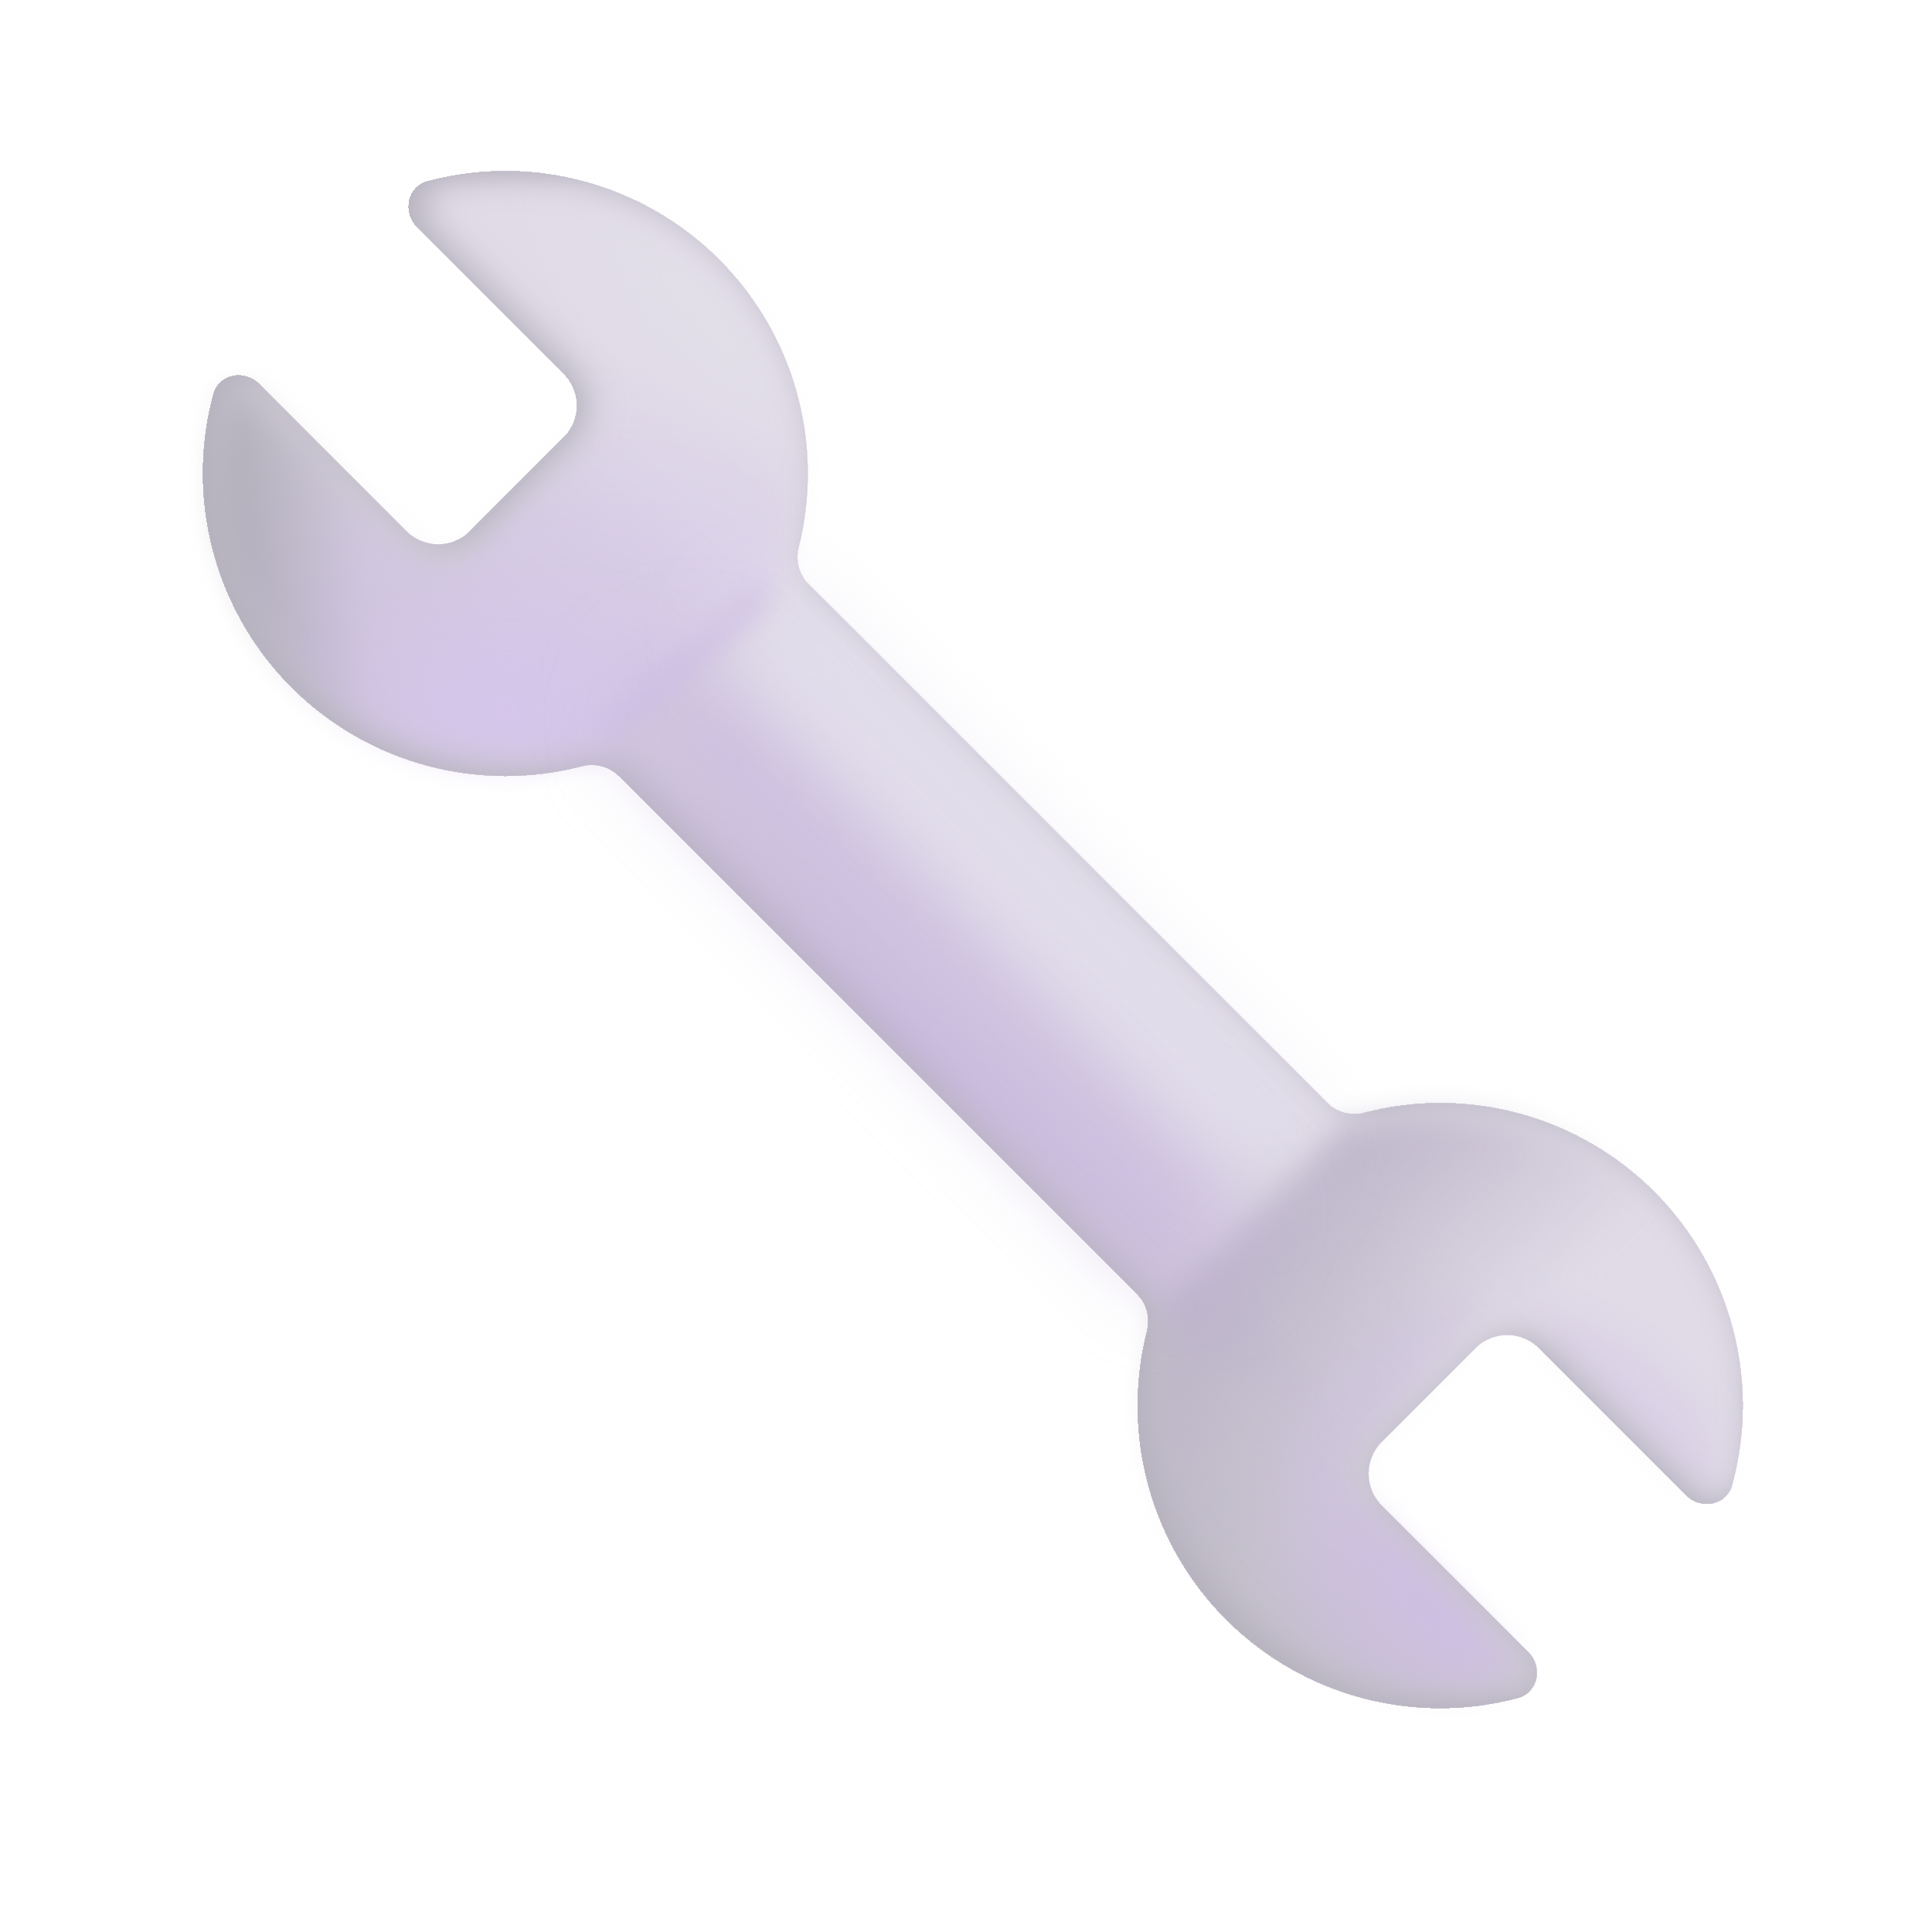
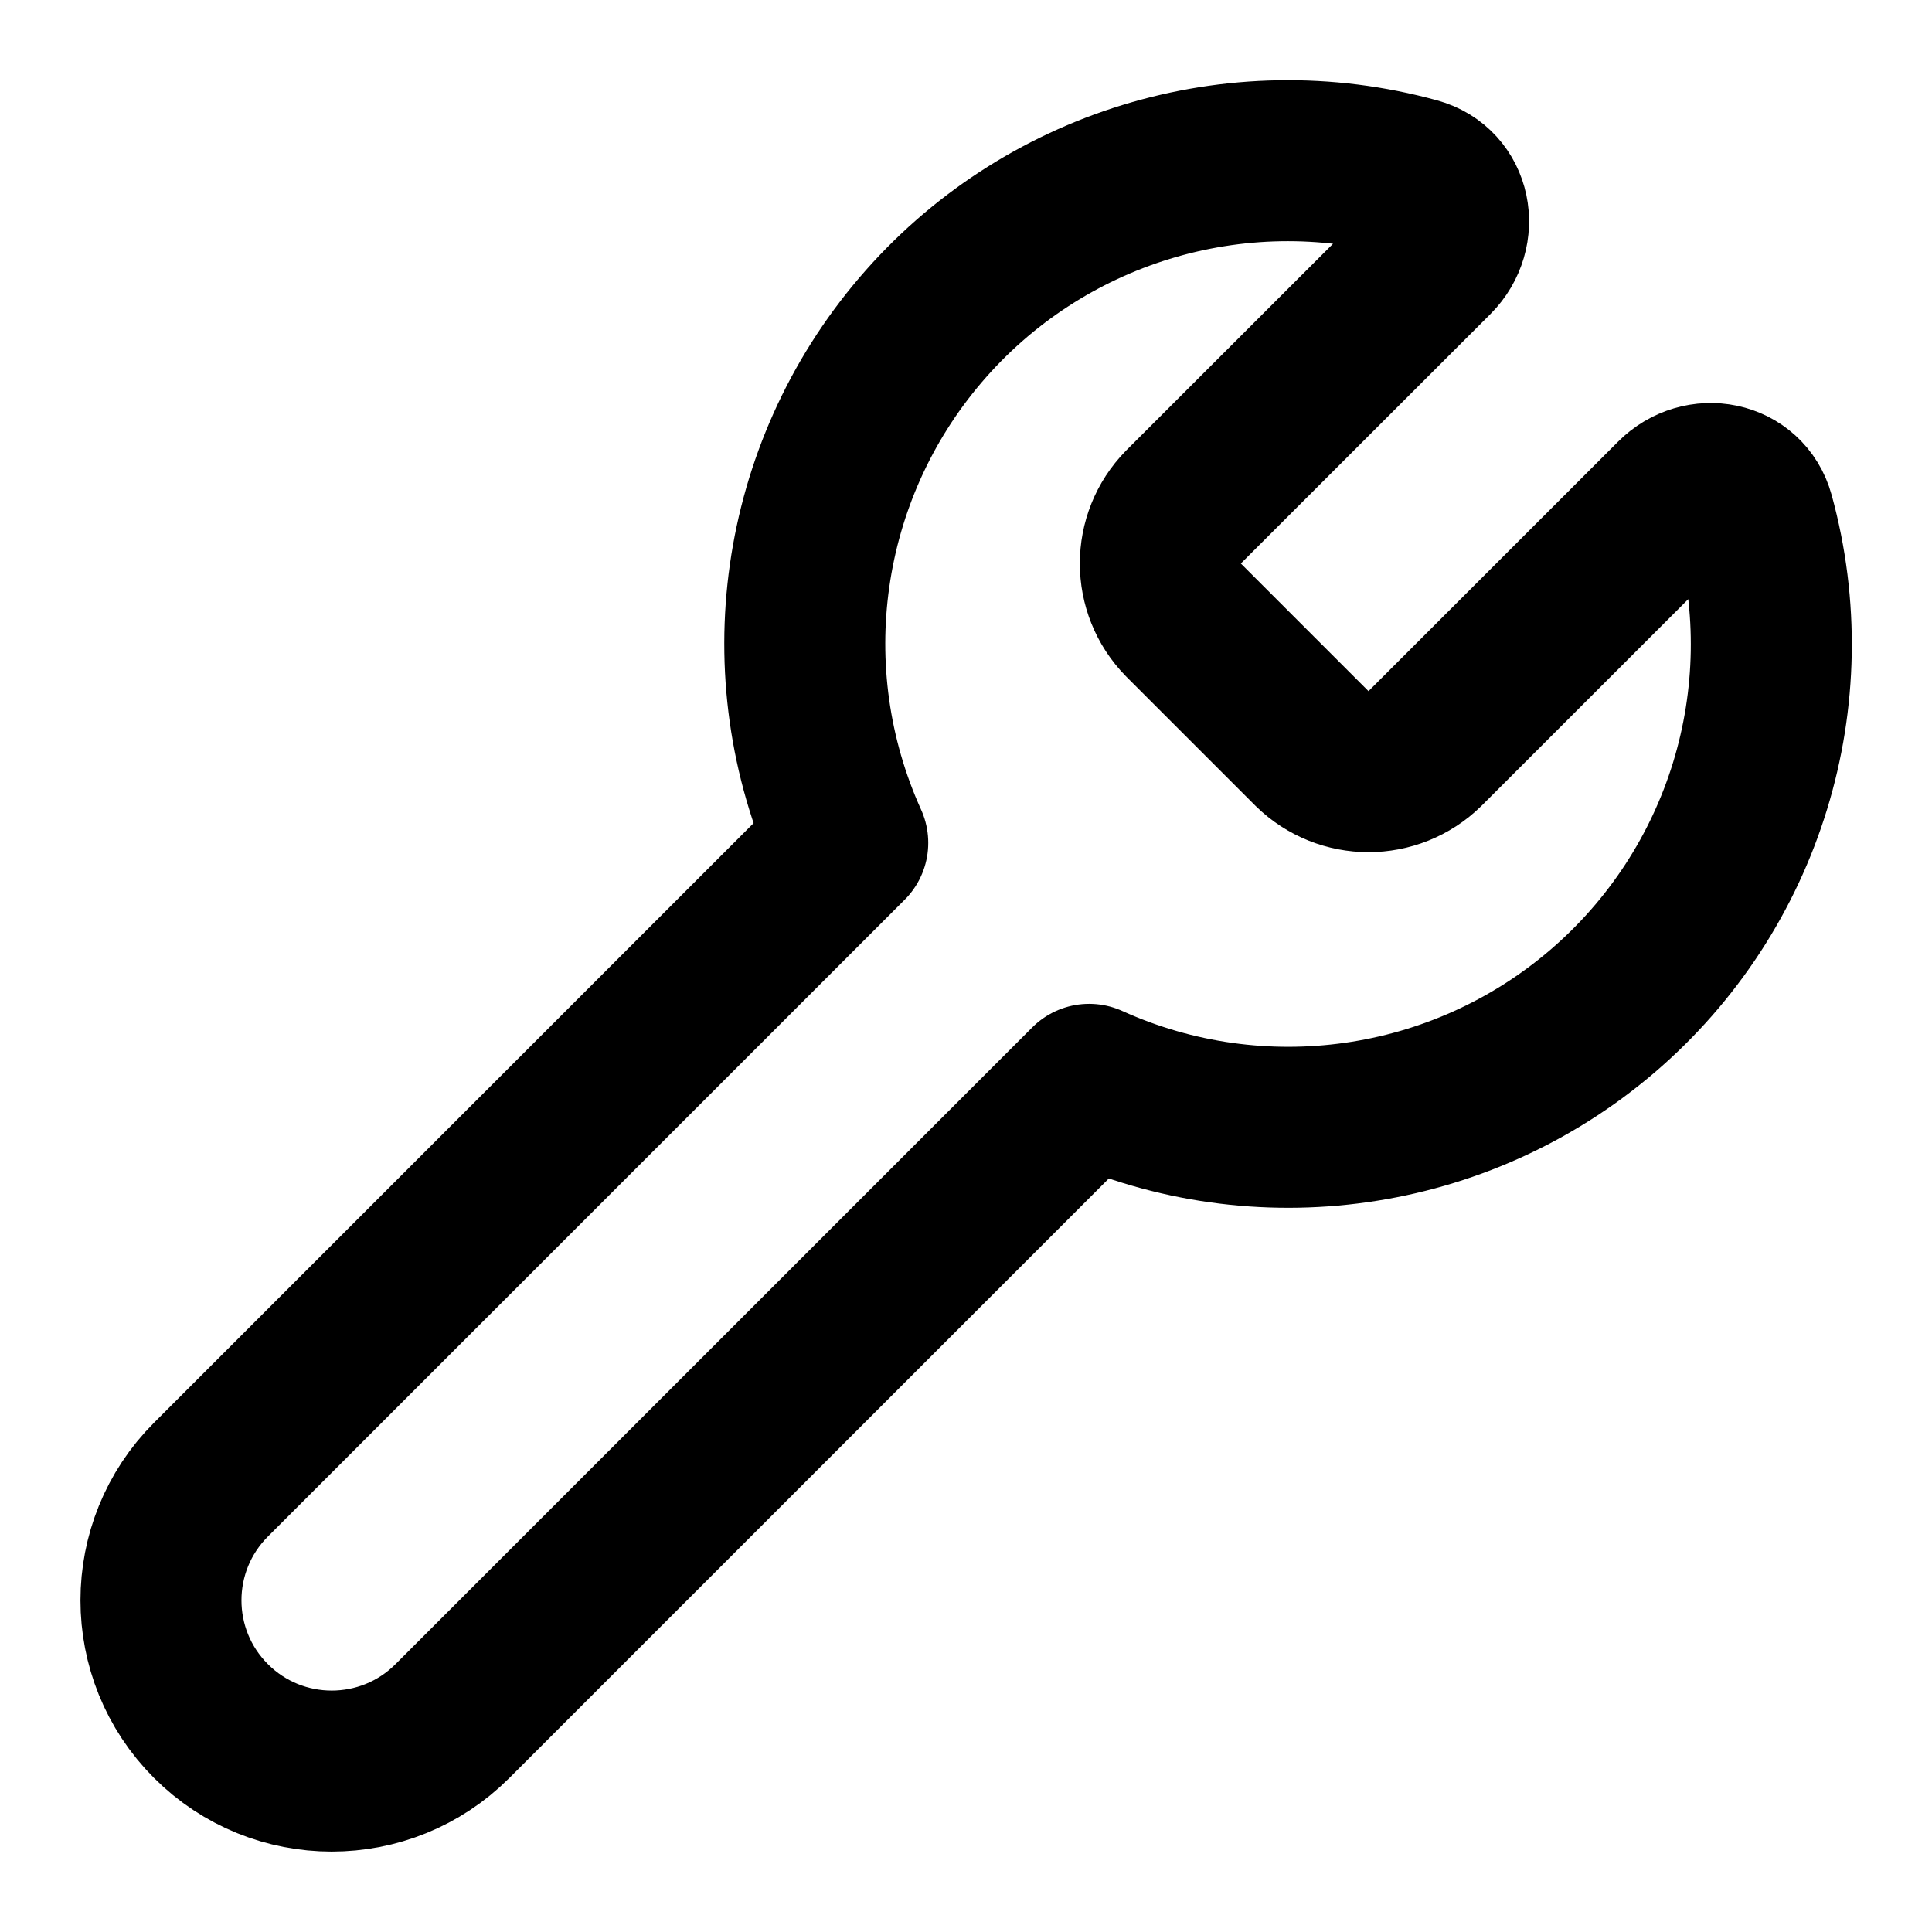
- <svg xmlns="http://www.w3.org/2000/svg" fill="none" viewBox="0 0 32 32">
-   <g filter="url(#fe-wrench-a)">
-     <path fill="url(#fe-wrench-b)" d="M7.09 3.003c-.342.09-.425.511-.175.761l2.424 2.424a.75.75 0 0 1 0 1.06l-1.55 1.55a.75.75 0 0 1-1.06 0L4.297 6.364c-.25-.25-.67-.168-.762.173a5.014 5.014 0 0 0 4.836 6.315 5 5 0 0 0 1.258-.16.65.65 0 0 1 .622.158l8.589 8.588c.16.161.214.398.158.618a5.008 5.008 0 0 0 6.138 6.068c.342-.09.425-.512.175-.762l-2.424-2.423a.75.75 0 0 1 0-1.06l1.549-1.55a.75.75 0 0 1 1.06 0l2.433 2.433c.25.25.67.167.762-.173a5.008 5.008 0 0 0-6.083-6.159.65.65 0 0 1-.621-.157l-8.598-8.598a.65.65 0 0 1-.159-.616q.147-.586.149-1.215a5.008 5.008 0 0 0-6.29-4.842" />
-     <path fill="url(#fe-wrench-c)" d="M7.09 3.003c-.342.09-.425.511-.175.761l2.424 2.424a.75.75 0 0 1 0 1.06l-1.55 1.55a.75.75 0 0 1-1.06 0L4.297 6.364c-.25-.25-.67-.168-.762.173a5.014 5.014 0 0 0 4.836 6.315 5 5 0 0 0 1.258-.16.65.65 0 0 1 .622.158l8.589 8.588c.16.161.214.398.158.618a5.008 5.008 0 0 0 6.138 6.068c.342-.09.425-.512.175-.762l-2.424-2.423a.75.75 0 0 1 0-1.06l1.549-1.55a.75.75 0 0 1 1.06 0l2.433 2.433c.25.25.67.167.762-.173a5.008 5.008 0 0 0-6.083-6.159.65.65 0 0 1-.621-.157l-8.598-8.598a.65.65 0 0 1-.159-.616q.147-.586.149-1.215a5.008 5.008 0 0 0-6.29-4.842" />
-   </g>
-   <g filter="url(#fe-wrench-d)">
-     <path fill="url(#fe-wrench-e)" d="M13.025 9.525a.63.63 0 0 1-.064-.47q.139-.553.14-1.147a4.73 4.73 0 0 0-4.73-4.731c-.24 0-1.69-.209-.91.571L9.742 6.28a.71.71 0 0 1 0 1.002L7.82 9.217a.71.71 0 0 1-1.002 0L4.336 6.764c-.236-.236-.447-.413-.533-.092a4.737 4.737 0 0 0 4.568 5.966q.617-.002 1.189-.15a.64.64 0 0 1 .402.025z" />
-     <path fill="url(#fe-wrench-f)" d="M13.025 9.525a.63.63 0 0 1-.064-.47q.139-.553.14-1.147a4.73 4.73 0 0 0-4.73-4.731c-.24 0-1.69-.209-.91.571L9.742 6.28a.71.71 0 0 1 0 1.002L7.82 9.217a.71.71 0 0 1-1.002 0L4.336 6.764c-.236-.236-.447-.413-.533-.092a4.737 4.737 0 0 0 4.568 5.966q.617-.002 1.189-.15a.64.64 0 0 1 .402.025z" />
-     <path fill="url(#fe-wrench-g)" d="M13.025 9.525a.63.63 0 0 1-.064-.47q.139-.553.14-1.147a4.73 4.73 0 0 0-4.73-4.731c-.24 0-1.69-.209-.91.571L9.742 6.28a.71.71 0 0 1 0 1.002L7.82 9.217a.71.71 0 0 1-1.002 0L4.336 6.764c-.236-.236-.447-.413-.533-.092a4.737 4.737 0 0 0 4.568 5.966q.617-.002 1.189-.15a.64.64 0 0 1 .402.025z" />
-   </g>
-   <g filter="url(#fe-wrench-h)">
-     <path fill="url(#fe-wrench-i)" d="M19.213 21.589a.63.63 0 0 1 .063.47 4.73 4.73 0 0 0 4.59 5.878c.24 0 1.703.044.923-.736l-2.294-2.367a.71.71 0 0 1 0-1.002l1.922-1.935a.71.71 0 0 1 1.002 0L27.9 24.35c.236.235.447.413.534.091a4.737 4.737 0 0 0-5.757-5.815.64.64 0 0 1-.403-.025z" />
-     <path fill="url(#fe-wrench-j)" d="M19.213 21.589a.63.63 0 0 1 .063.47 4.73 4.73 0 0 0 4.59 5.878c.24 0 1.703.044.923-.736l-2.294-2.367a.71.71 0 0 1 0-1.002l1.922-1.935a.71.71 0 0 1 1.002 0L27.9 24.35c.236.235.447.413.534.091a4.737 4.737 0 0 0-5.757-5.815.64.64 0 0 1-.403-.025z" />
-   </g>
-   <g filter="url(#fe-wrench-k)">
-     <path fill="#ccbce1" d="m11.519 10.737 9.164 9.36-1.191 1.166-9.164-9.36z" />
-   </g>
-   <g filter="url(#fe-wrench-l)">
-     <path fill="#e6e2f1" d="m12.03 10.61 8.79 8.979.773-.756-8.791-8.98z" />
-   </g>
-   <g filter="url(#fe-wrench-m)">
-     <path stroke="#cbbae2" stroke-width=".25" d="m10.07 12.233 2.594-2.438" />
-   </g>
-   <defs>
-     <filter id="fe-wrench-a" width="25.7" height="25.453" x="3.363" y="2.837" color-interpolation-filters="sRGB" filterUnits="userSpaceOnUse">
-       <feFlood flood-opacity="0" result="BackgroundImageFix" />
-       <feBlend in="SourceGraphic" in2="BackgroundImageFix" result="shape" />
-       <feColorMatrix in="SourceAlpha" result="hardAlpha" values="0 0 0 0 0 0 0 0 0 0 0 0 0 0 0 0 0 0 127 0" />
-       <feOffset dx=".2" />
-       <feGaussianBlur stdDeviation=".3" />
-       <feComposite in2="hardAlpha" k2="-1" k3="1" operator="arithmetic" />
-       <feColorMatrix values="0 0 0 0 0.702 0 0 0 0 0.686 0 0 0 0 0.733 0 0 0 1 0" />
-       <feBlend in2="shape" result="effect1_innerShadow_18_24325" />
-     </filter>
-     <filter id="fe-wrench-d" width="10.462" height="10.487" x="3.14" y="2.651" color-interpolation-filters="sRGB" filterUnits="userSpaceOnUse">
-       <feFlood flood-opacity="0" result="BackgroundImageFix" />
-       <feBlend in="SourceGraphic" in2="BackgroundImageFix" result="shape" />
-       <feGaussianBlur result="effect1_foregroundBlur_18_24325" stdDeviation=".25" />
-     </filter>
-     <filter id="fe-wrench-h" width="10.462" height="10.462" x="18.636" y="17.975" color-interpolation-filters="sRGB" filterUnits="userSpaceOnUse">
-       <feFlood flood-opacity="0" result="BackgroundImageFix" />
-       <feBlend in="SourceGraphic" in2="BackgroundImageFix" result="shape" />
-       <feGaussianBlur result="effect1_foregroundBlur_18_24325" stdDeviation=".25" />
-     </filter>
-     <filter id="fe-wrench-k" width="13.356" height="13.527" x="8.828" y="9.237" color-interpolation-filters="sRGB" filterUnits="userSpaceOnUse">
-       <feFlood flood-opacity="0" result="BackgroundImageFix" />
-       <feBlend in="SourceGraphic" in2="BackgroundImageFix" result="shape" />
-       <feGaussianBlur result="effect1_foregroundBlur_18_24325" stdDeviation=".75" />
-     </filter>
-     <filter id="fe-wrench-l" width="12.564" height="12.735" x="10.529" y="8.354" color-interpolation-filters="sRGB" filterUnits="userSpaceOnUse">
-       <feFlood flood-opacity="0" result="BackgroundImageFix" />
-       <feBlend in="SourceGraphic" in2="BackgroundImageFix" result="shape" />
-       <feGaussianBlur result="effect1_foregroundBlur_18_24325" stdDeviation=".75" />
-     </filter>
-     <filter id="fe-wrench-m" width="3.765" height="3.62" x="9.485" y="9.204" color-interpolation-filters="sRGB" filterUnits="userSpaceOnUse">
-       <feFlood flood-opacity="0" result="BackgroundImageFix" />
-       <feBlend in="SourceGraphic" in2="BackgroundImageFix" result="shape" />
-       <feGaussianBlur result="effect1_foregroundBlur_18_24325" stdDeviation=".25" />
-     </filter>
-     <radialGradient id="fe-wrench-c" cx="0" cy="0" r="1" gradientTransform="rotate(-48.122 26.431 -8.019)scale(1.21715 9.89349)" gradientUnits="userSpaceOnUse">
-       <stop stop-color="#c6b7db" />
-       <stop offset="1" stop-color="#c6b7db" stop-opacity="0" />
-     </radialGradient>
-     <radialGradient id="fe-wrench-e" cx="0" cy="0" r="1" gradientTransform="rotate(-94.749 9.59 2.02)scale(5.92465 8.69968)" gradientUnits="userSpaceOnUse">
-       <stop stop-color="#d5c6eb" />
-       <stop offset="1" stop-color="#d5c6eb" stop-opacity="0" />
-     </radialGradient>
-     <radialGradient id="fe-wrench-g" cx="0" cy="0" r="1" gradientTransform="rotate(138.27 5.513 4.561)scale(3.09864 4.80563)" gradientUnits="userSpaceOnUse">
-       <stop offset=".202" stop-color="#e4e1eb" />
-       <stop offset="1" stop-color="#e4e1eb" stop-opacity="0" />
-     </radialGradient>
-     <radialGradient id="fe-wrench-j" cx="0" cy="0" r="1" gradientTransform="rotate(184.899 12.986 12.21)scale(4.39104 4.30831)" gradientUnits="userSpaceOnUse">
-       <stop offset=".26" stop-color="#cebde5" />
-       <stop offset="1" stop-color="#cebde5" stop-opacity="0" />
-     </radialGradient>
-     <linearGradient id="fe-wrench-b" x1="13.396" x2="19.492" y1="22.244" y2="16.018" gradientUnits="userSpaceOnUse">
-       <stop stop-color="#bab6c1" />
-       <stop offset="1" stop-color="#e0dbe7" />
-     </linearGradient>
-     <linearGradient id="fe-wrench-f" x1="2.914" x2="5.945" y1="7.639" y2="7.483" gradientUnits="userSpaceOnUse">
-       <stop stop-color="#a8a6b0" />
-       <stop offset="1" stop-color="#a8a6b0" stop-opacity="0" />
-     </linearGradient>
-     <linearGradient id="fe-wrench-i" x1="19.867" x2="23.211" y1="20.217" y2="23.811" gradientUnits="userSpaceOnUse">
-       <stop stop-color="#b8b0c5" />
-       <stop offset="1" stop-color="#b8b0c5" stop-opacity="0" />
-     </linearGradient>
-   </defs>
+ <svg xmlns="http://www.w3.org/2000/svg" class="lucide lucide-wrench" width="24" height="24" viewBox="0 0 24 24" fill="none" stroke="currentColor" stroke-width="2" stroke-linecap="round" stroke-linejoin="round">
+   <path d="M14.7 6.3a1 1 0 0 0 0 1.4l1.6 1.6a1 1 0 0 0 1.4 0l3.106-3.105c.32-.322.863-.22.983.218a6 6 0 0 1-8.259 7.057l-7.91 7.91a1 1 0 0 1-2.999-3l7.91-7.91a6 6 0 0 1 7.057-8.259c.438.12.54.662.219.984z" />
</svg>
